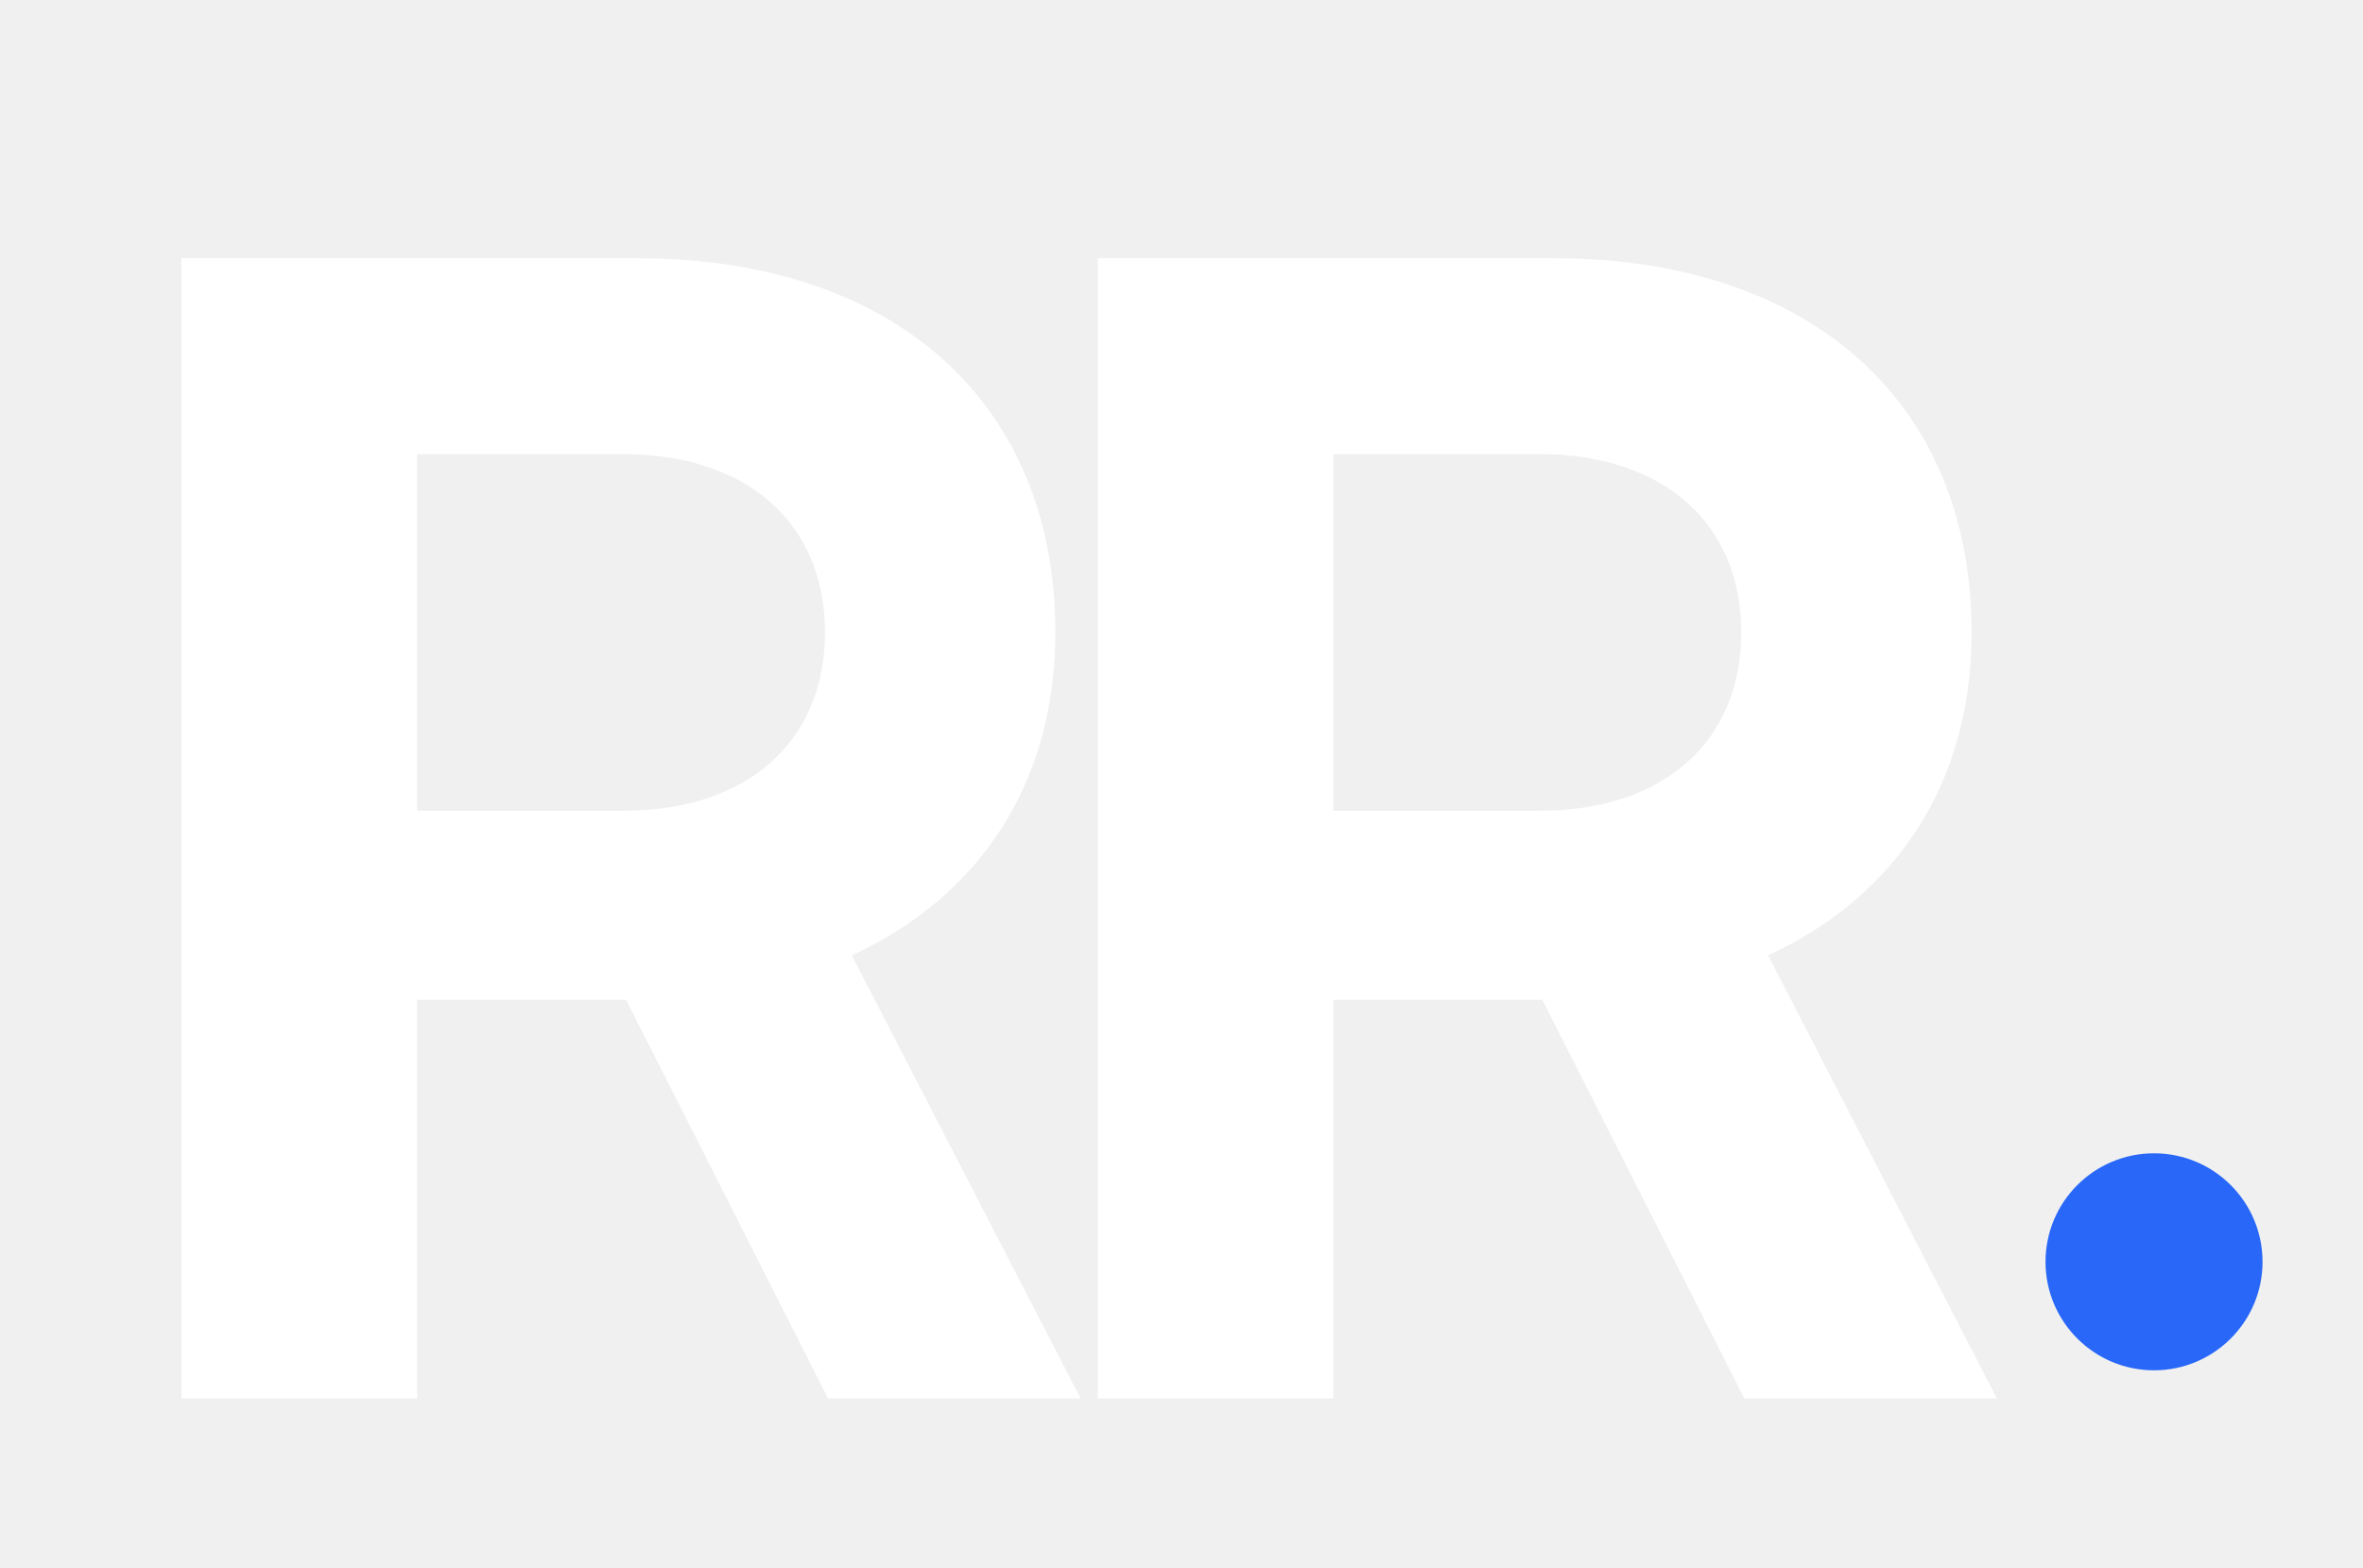
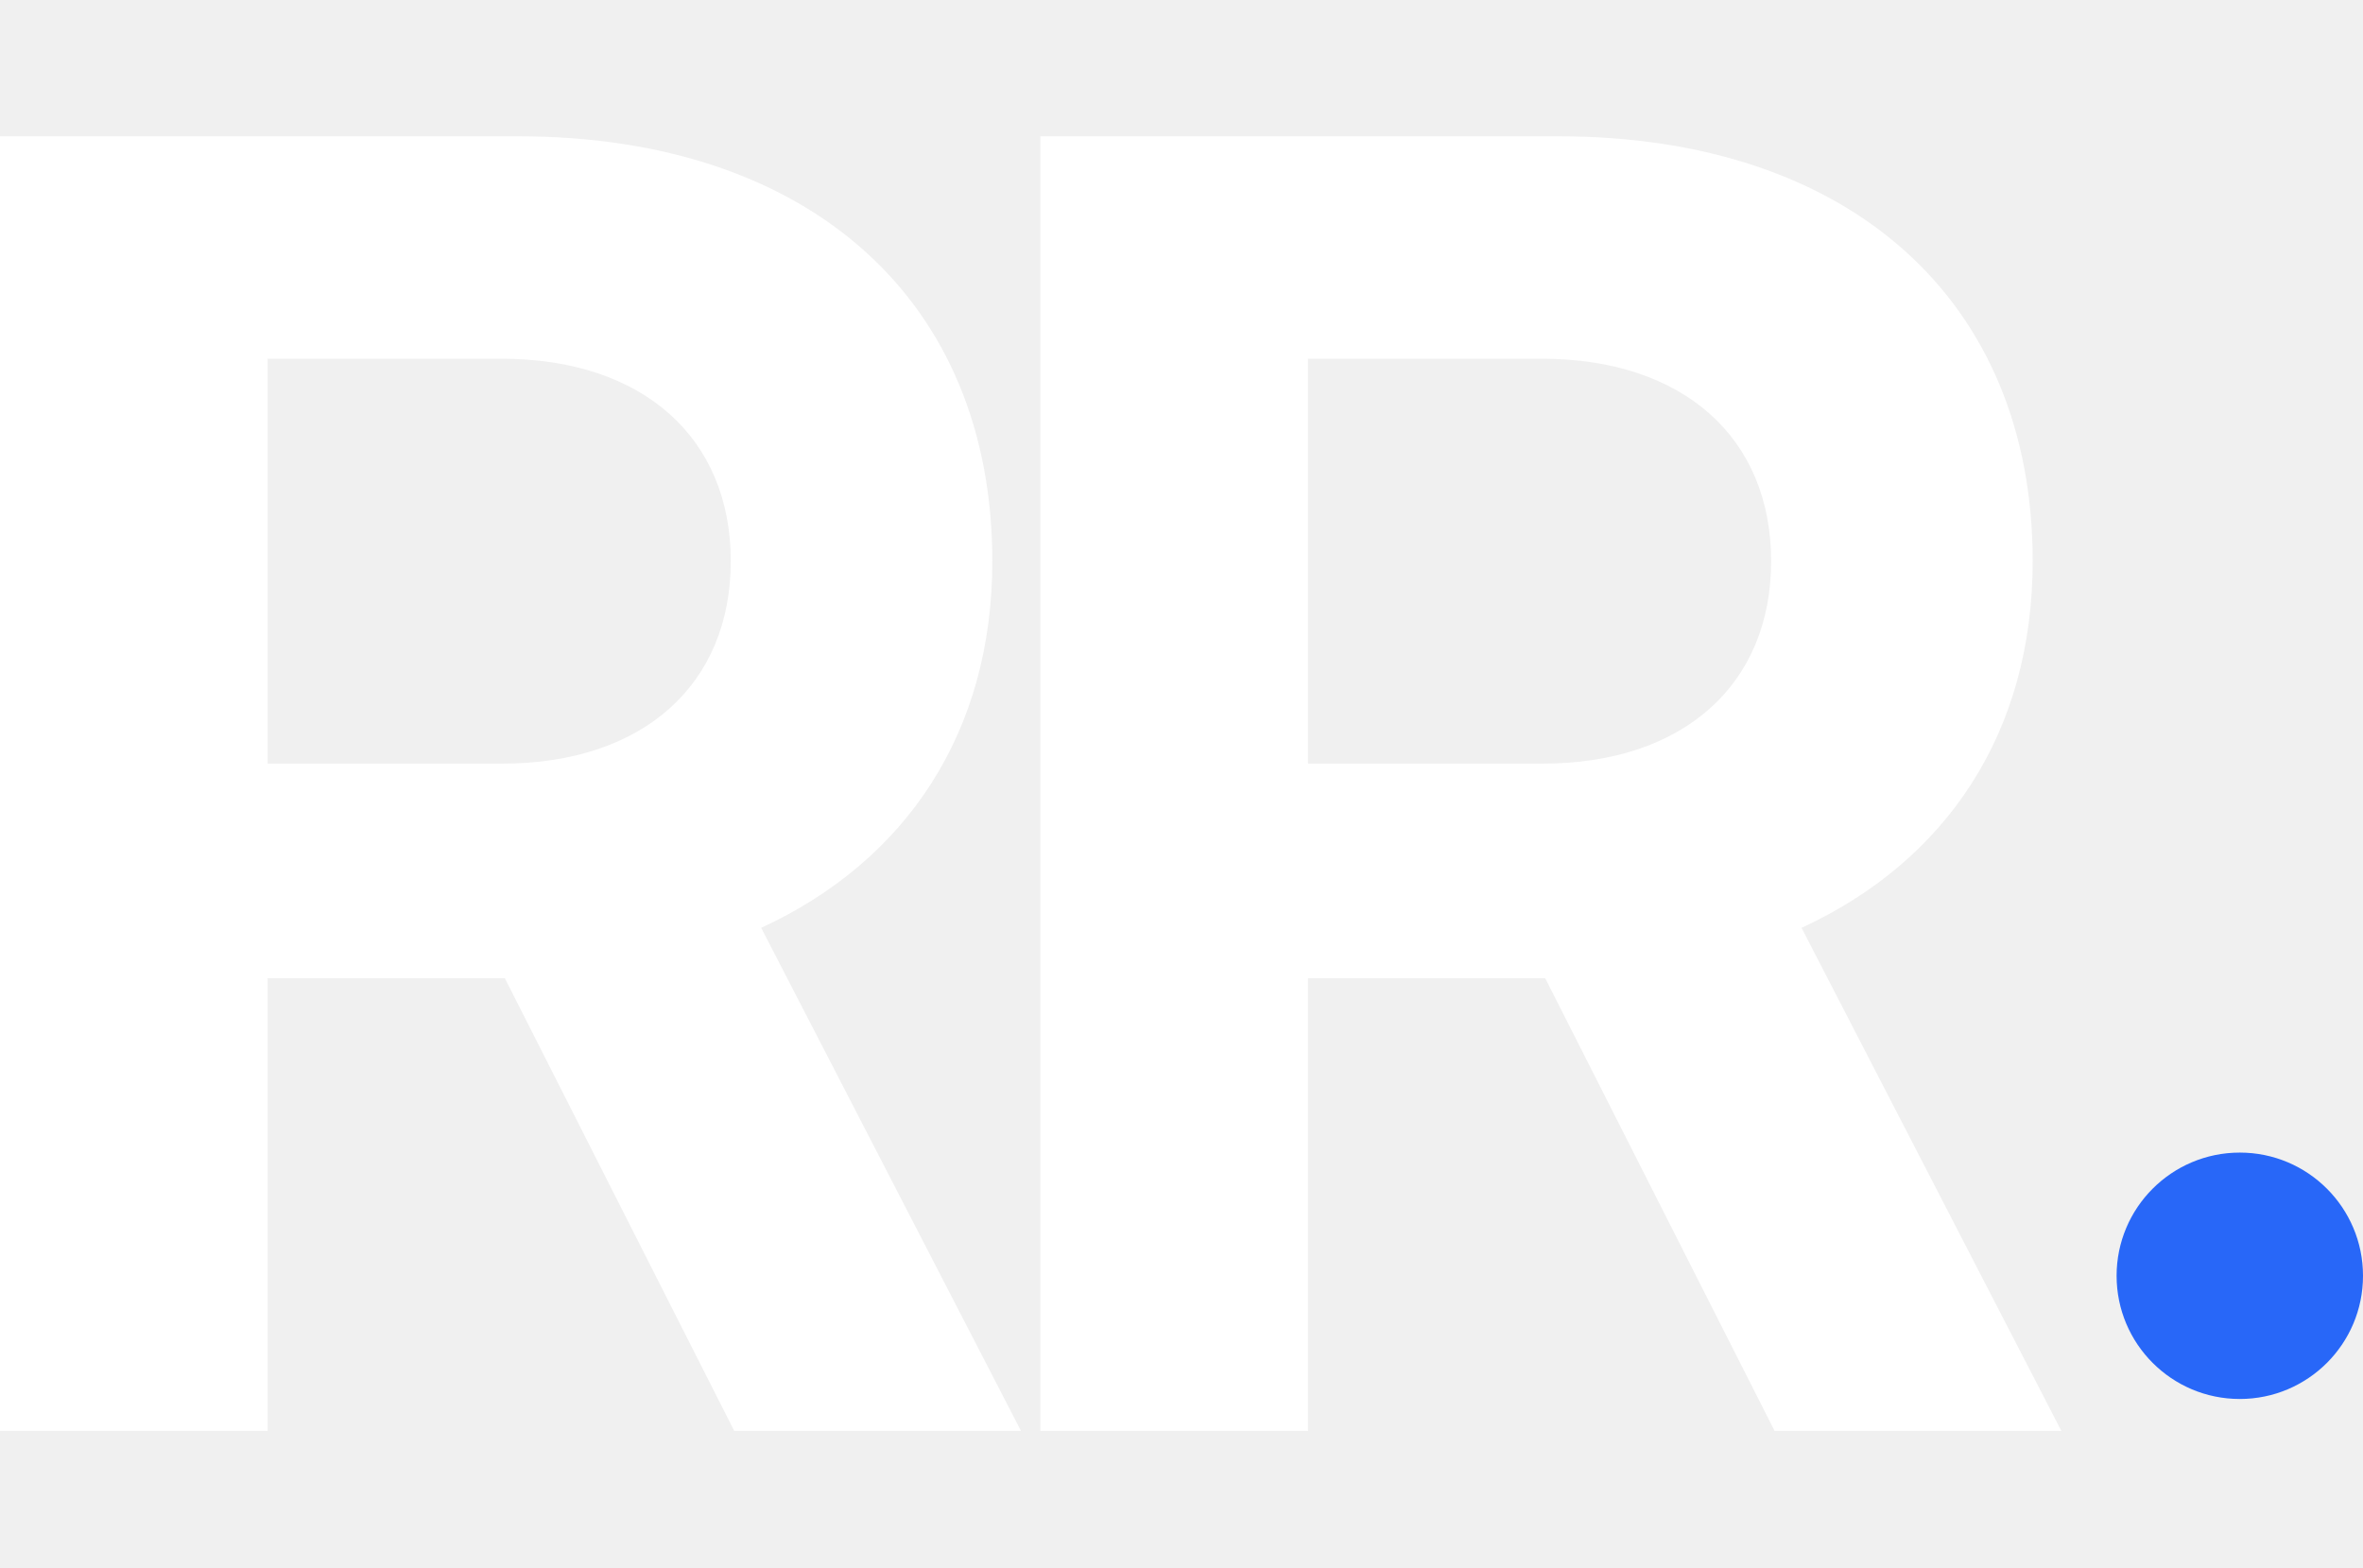
- <svg xmlns="http://www.w3.org/2000/svg" width="294" height="195" viewBox="0 0 294 195" role="img" aria-label="RR. — Rúben Meirinho Rodrigues">
+ <svg xmlns="http://www.w3.org/2000/svg" width="294" height="195" viewBox="22.569 32.13 258.931 141.87" role="img" aria-label="RR. — Rúben Meirinho Rodrigues">
  <g fill="#FFFFFF">
    <path d="M111 0H419V521H689C690 521 691 521 692 521L956 0H1286L987 579C1154 656 1253 804 1253 1001C1253 1301 1043 1490 707 1490H111ZM419 768V1234H688C851 1234 952 1143 952 1001C952 859 851 768 689 768Z" transform="translate(12.000 174.000) scale(0.095215 -0.095215)" />
    <path d="M111 0H419V521H689C690 521 691 521 692 521L956 0H1286L987 579C1154 656 1253 804 1253 1001C1253 1301 1043 1490 707 1490H111ZM419 768V1234H688C851 1234 952 1143 952 1001C952 859 851 768 689 768Z" transform="translate(126.000 174.000) scale(0.095215 -0.095215)" />
  </g>
  <circle cx="268" cy="157" r="13.5" fill="#2867F8" />
</svg>
